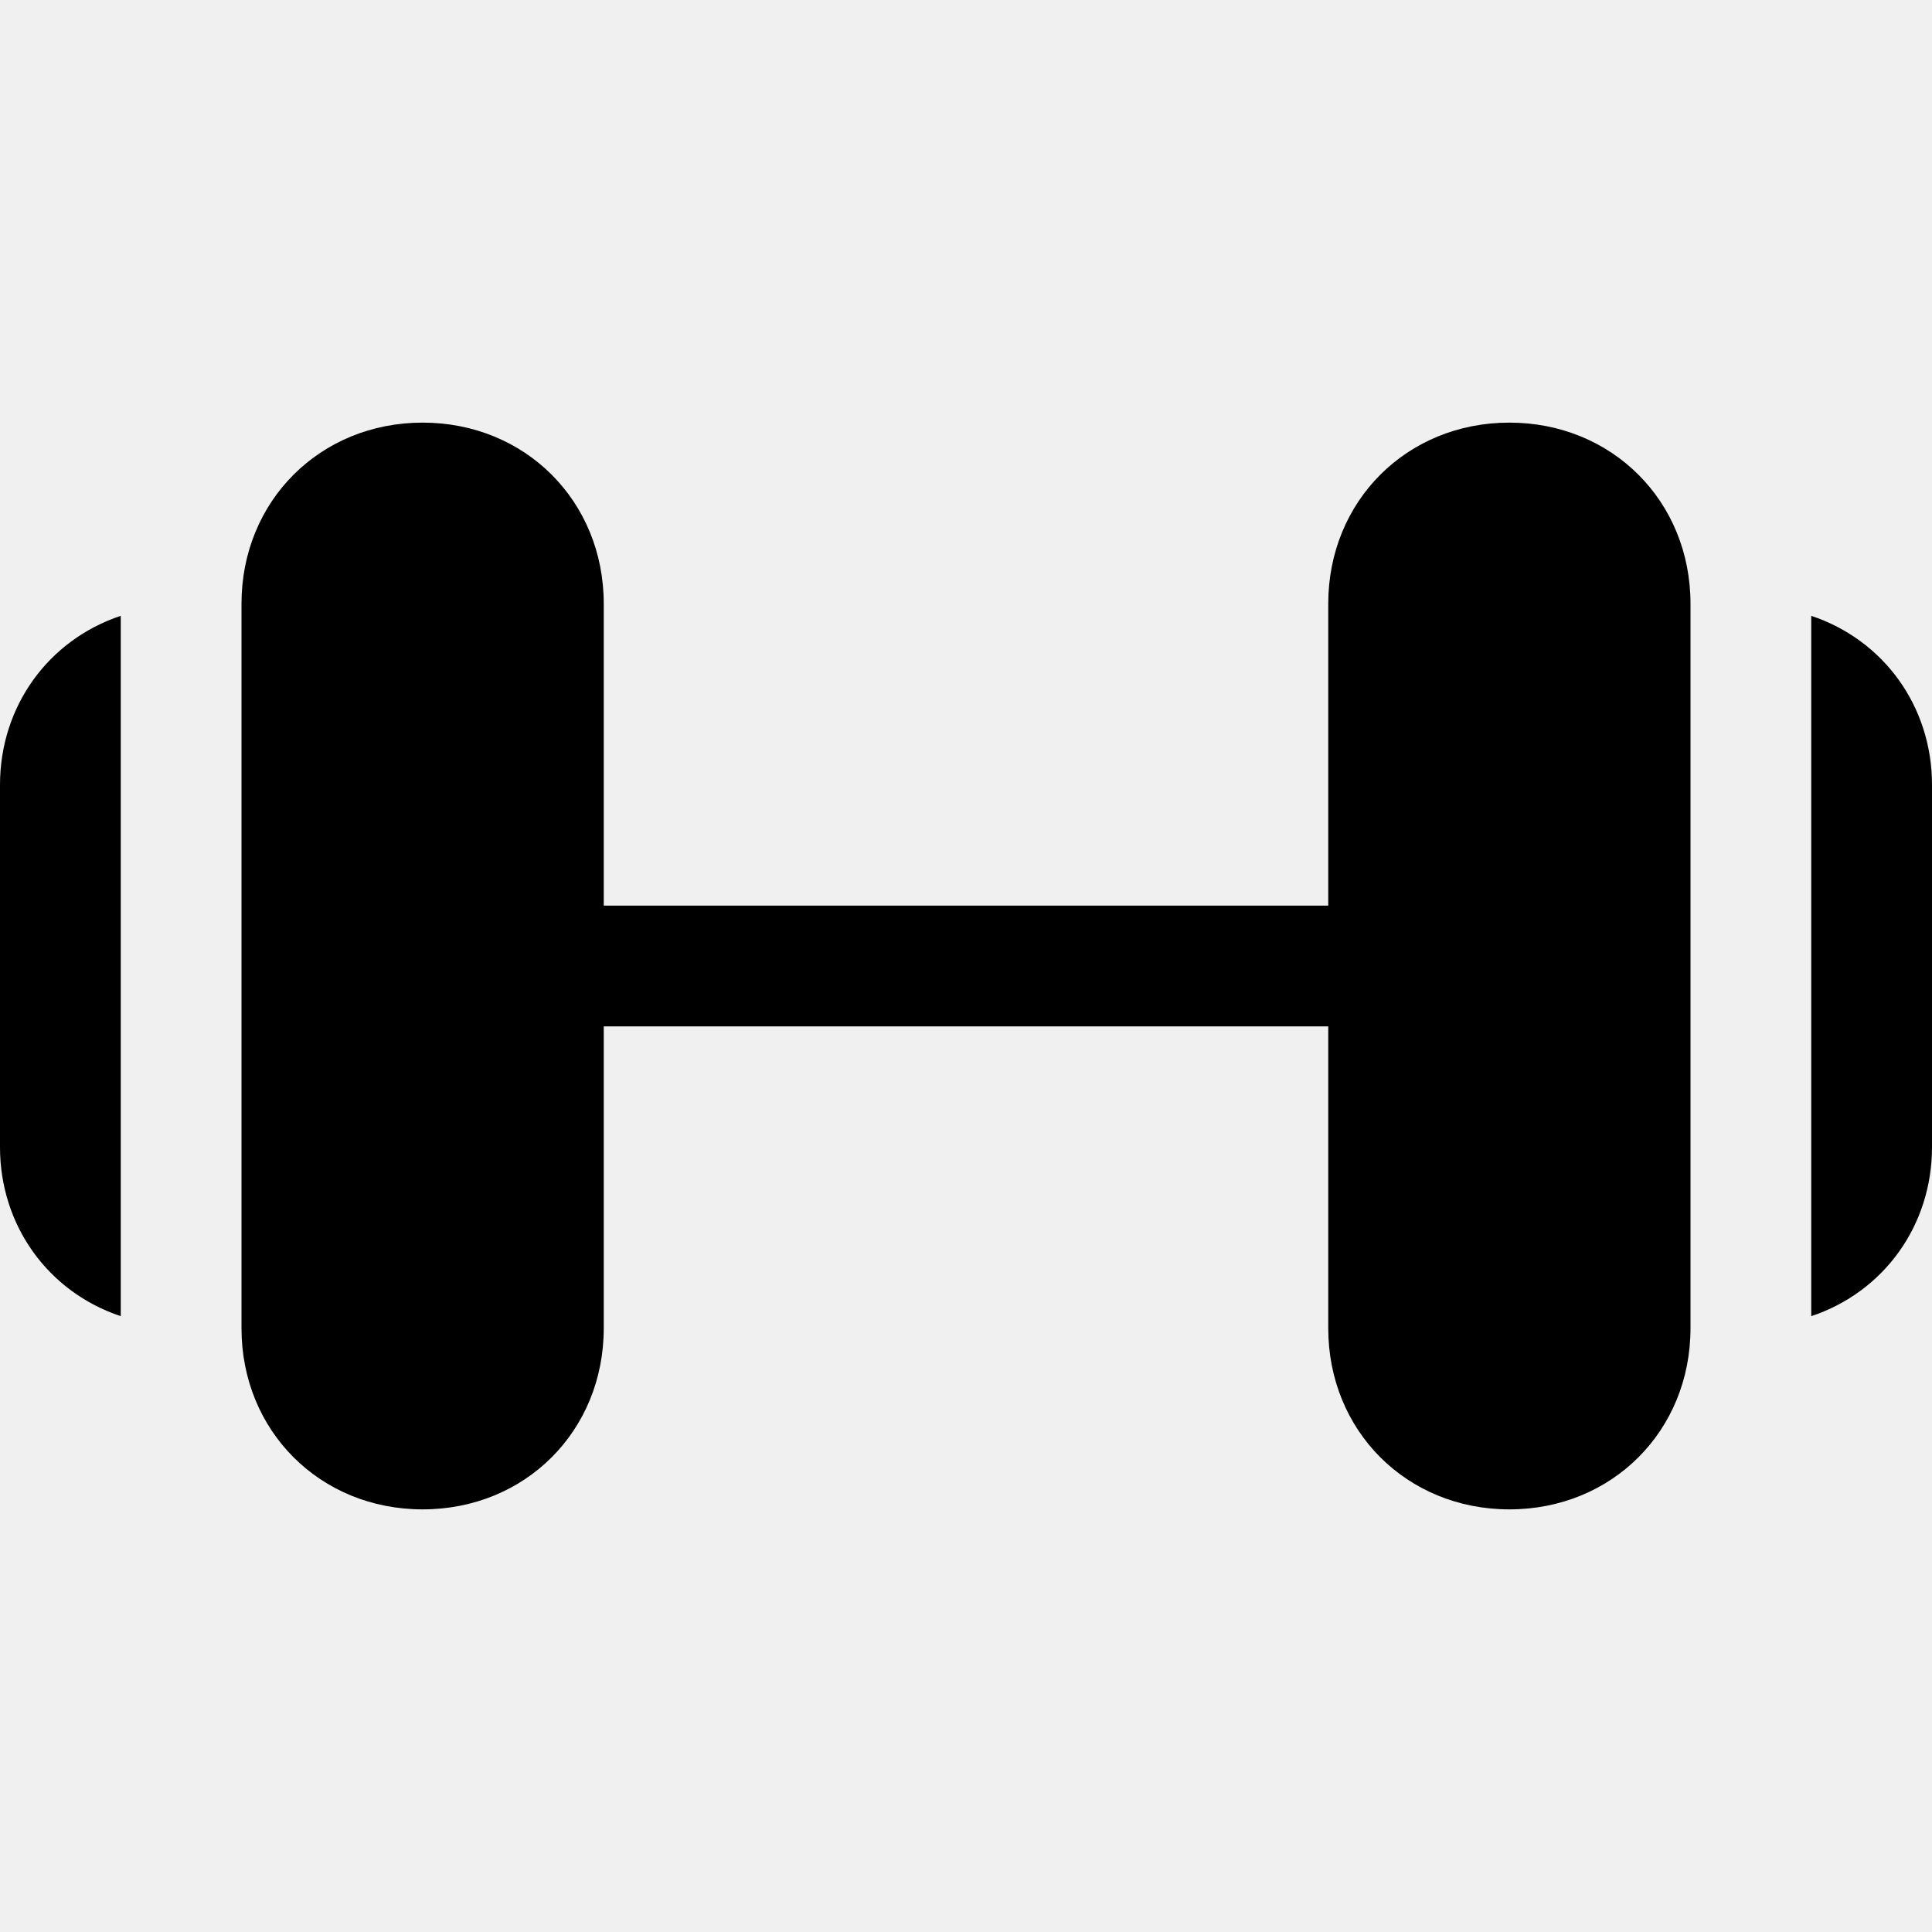
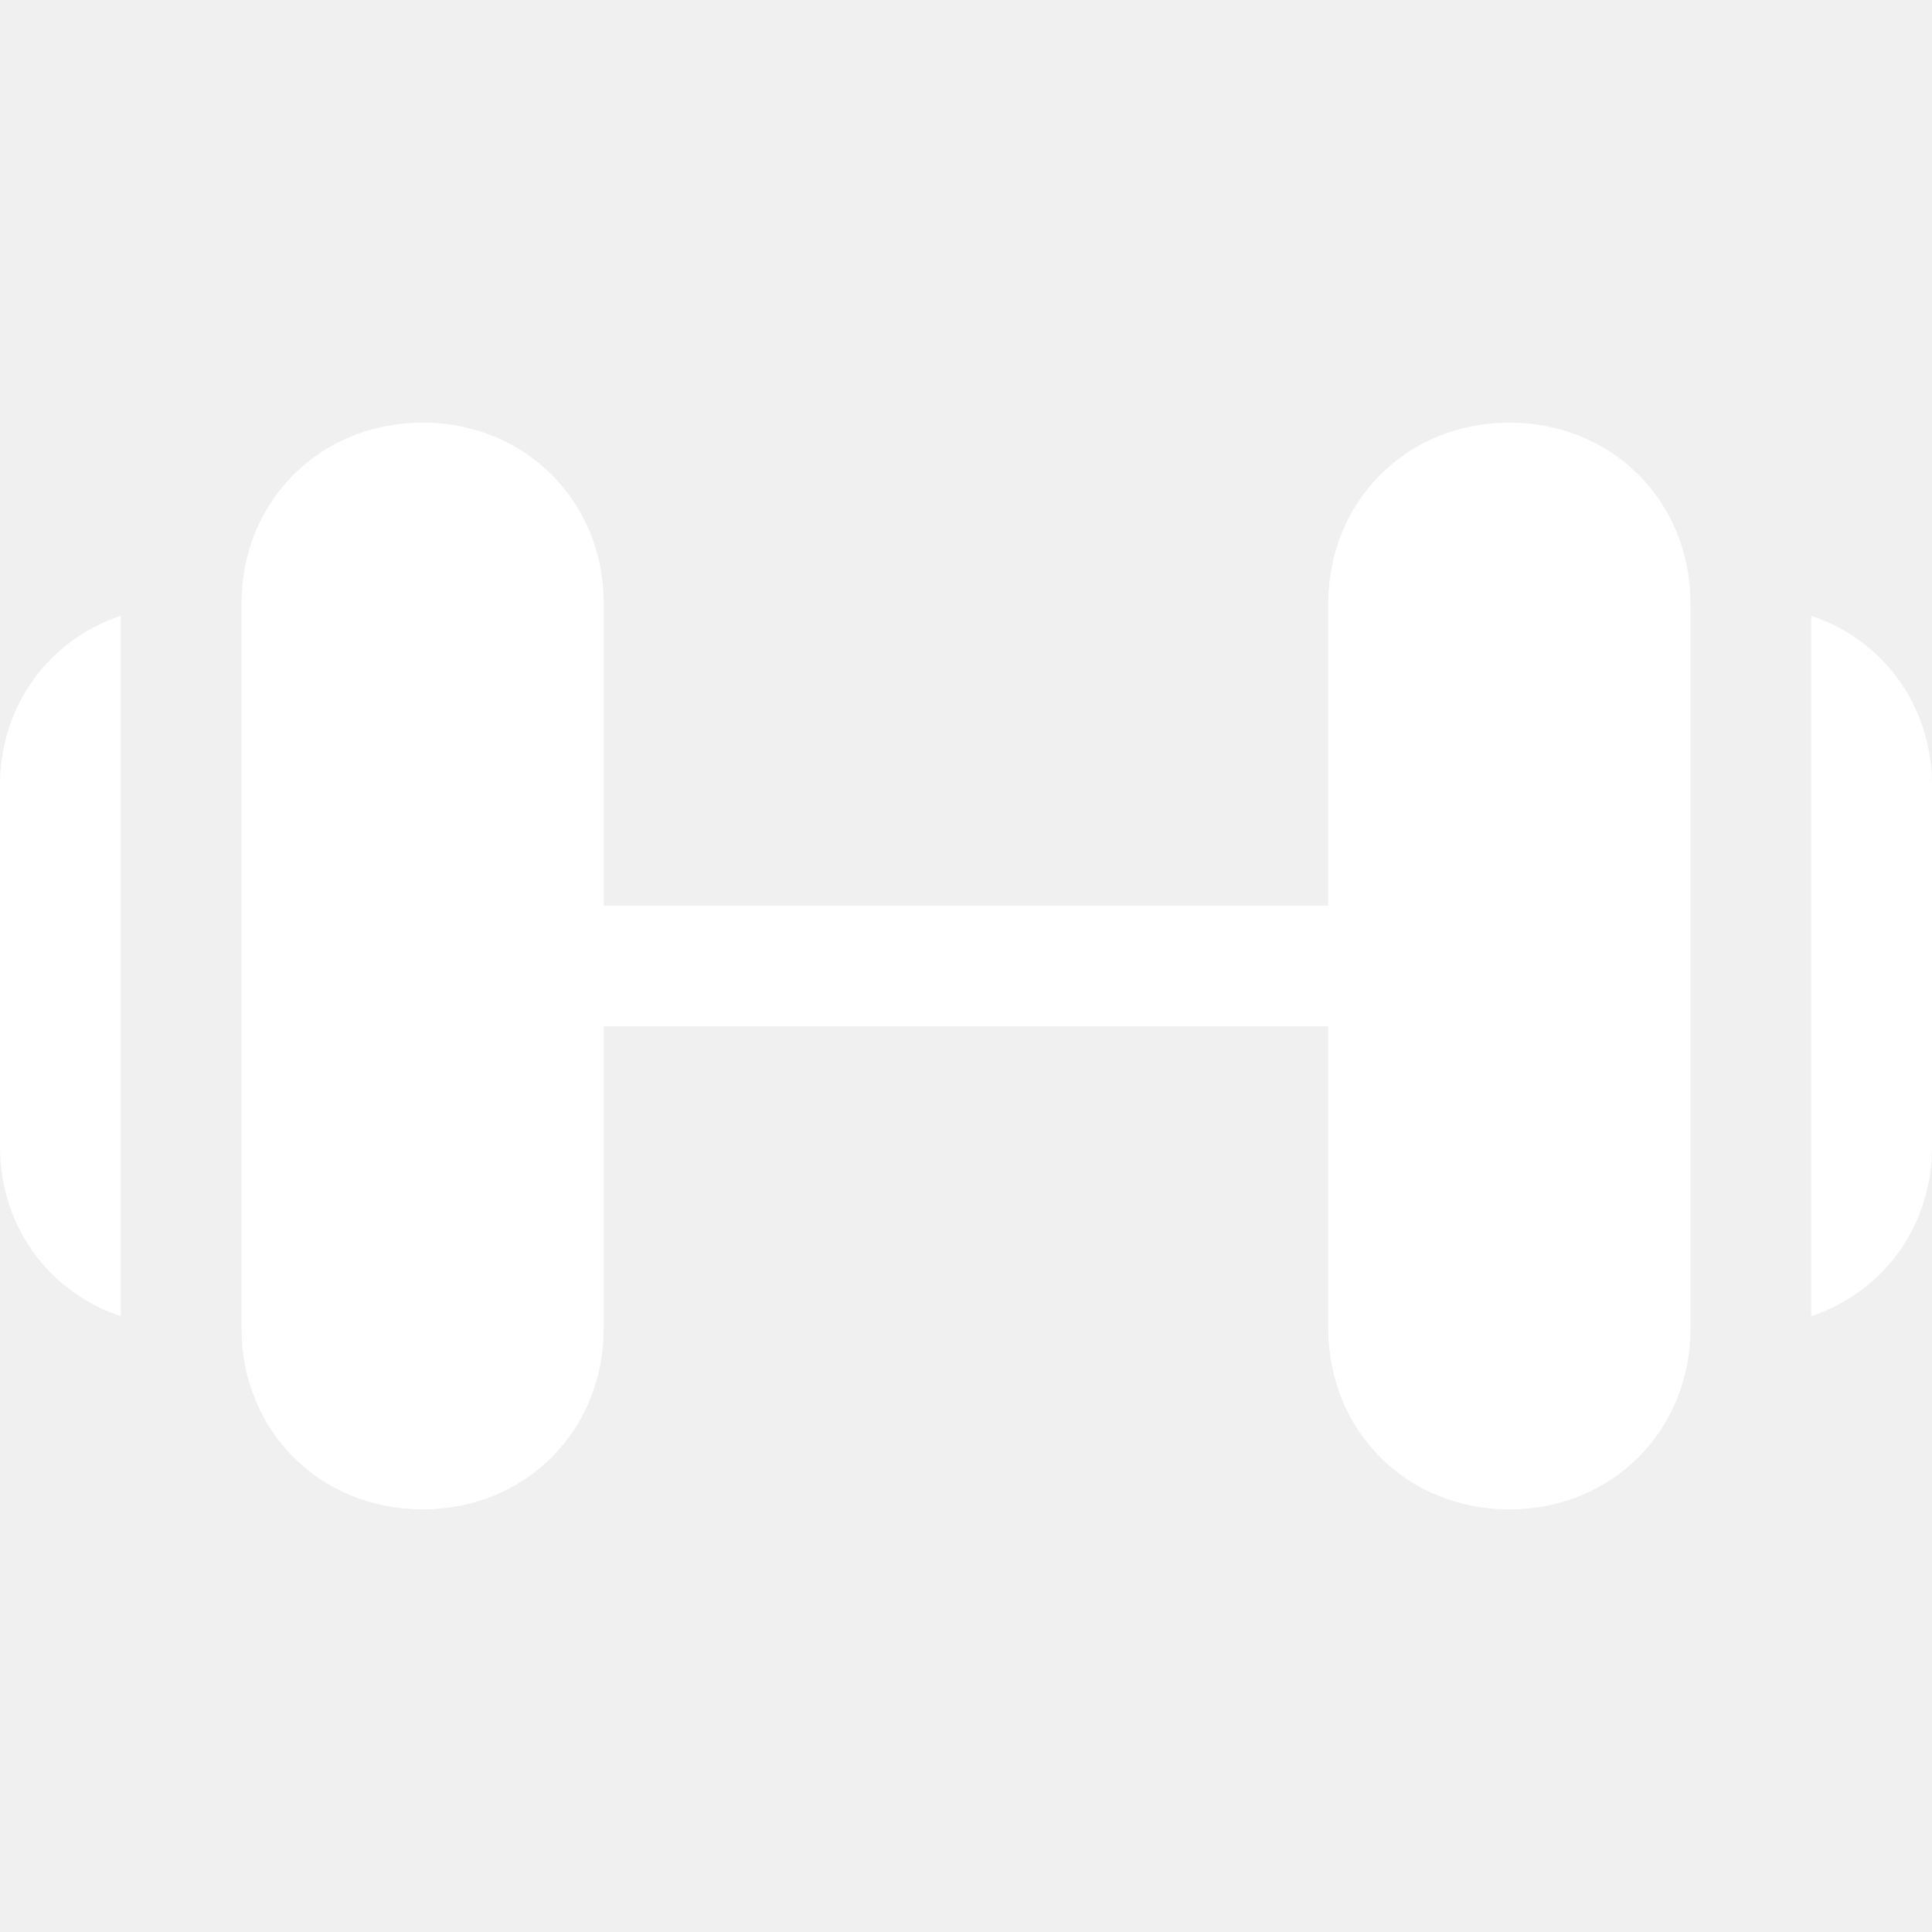
<svg xmlns="http://www.w3.org/2000/svg" viewBox="0 0 32 32">
-   <g>
+   <g fill="#ffffff">
    <path d="M7,25c-1.7,0-3-1.3-3-3V10c0-1.7,1.3-3,3-3s3,1.3,3,3v12C10,23.7,8.7,25,7,25z" />
-   </g>
-   <g>
    <path d="M25,25c-1.7,0-3-1.3-3-3V10c0-1.7,1.3-3,3-3s3,1.3,3,3v12C28,23.7,26.7,25,25,25z" />
-   </g>
-   <g>
    <path d="M23,17H9c-0.6,0-1-0.4-1-1s0.4-1,1-1h14c0.6,0,1,0.4,1,1S23.6,17,23,17z" />
-   </g>
-   <g>
    <path d="M2,10.2c-1.2,0.4-2,1.5-2,2.8v6c0,1.3,0.8,2.4,2,2.8V10.2z" />
    <path d="M30,10.2v11.6c1.2-0.4,2-1.5,2-2.8v-6C32,11.7,31.2,10.6,30,10.2z" />
  </g>
</svg>
